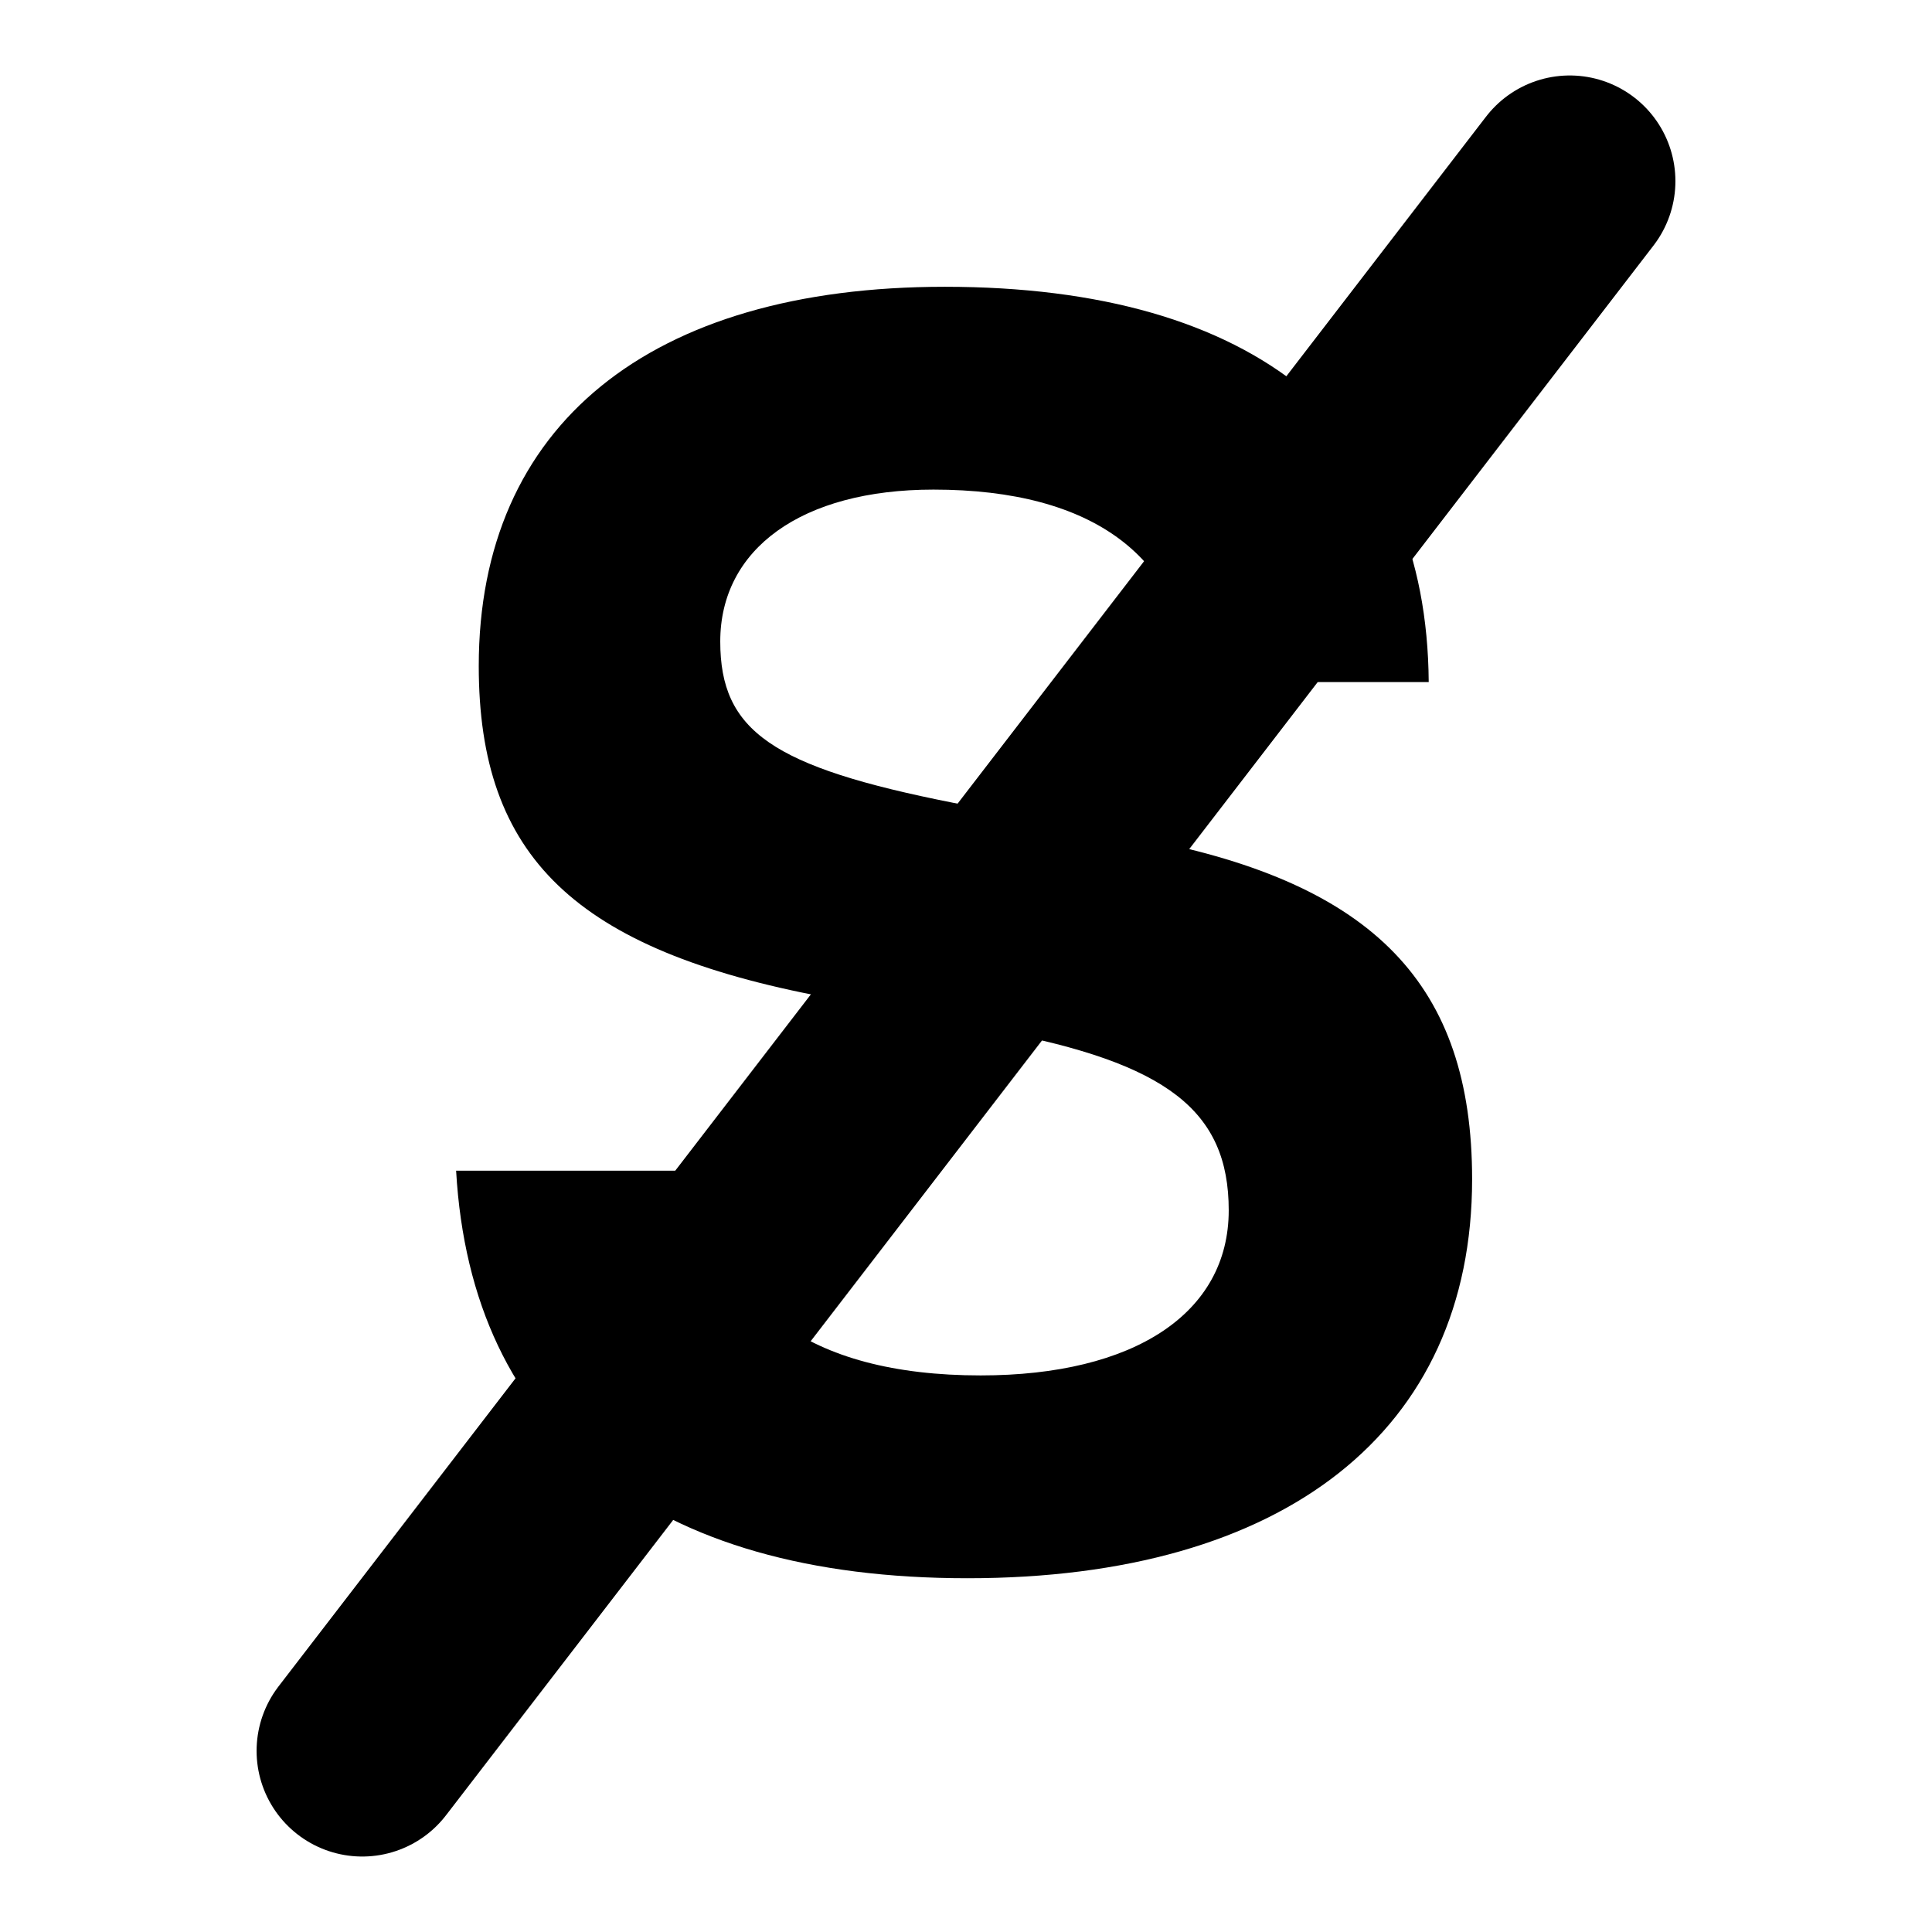
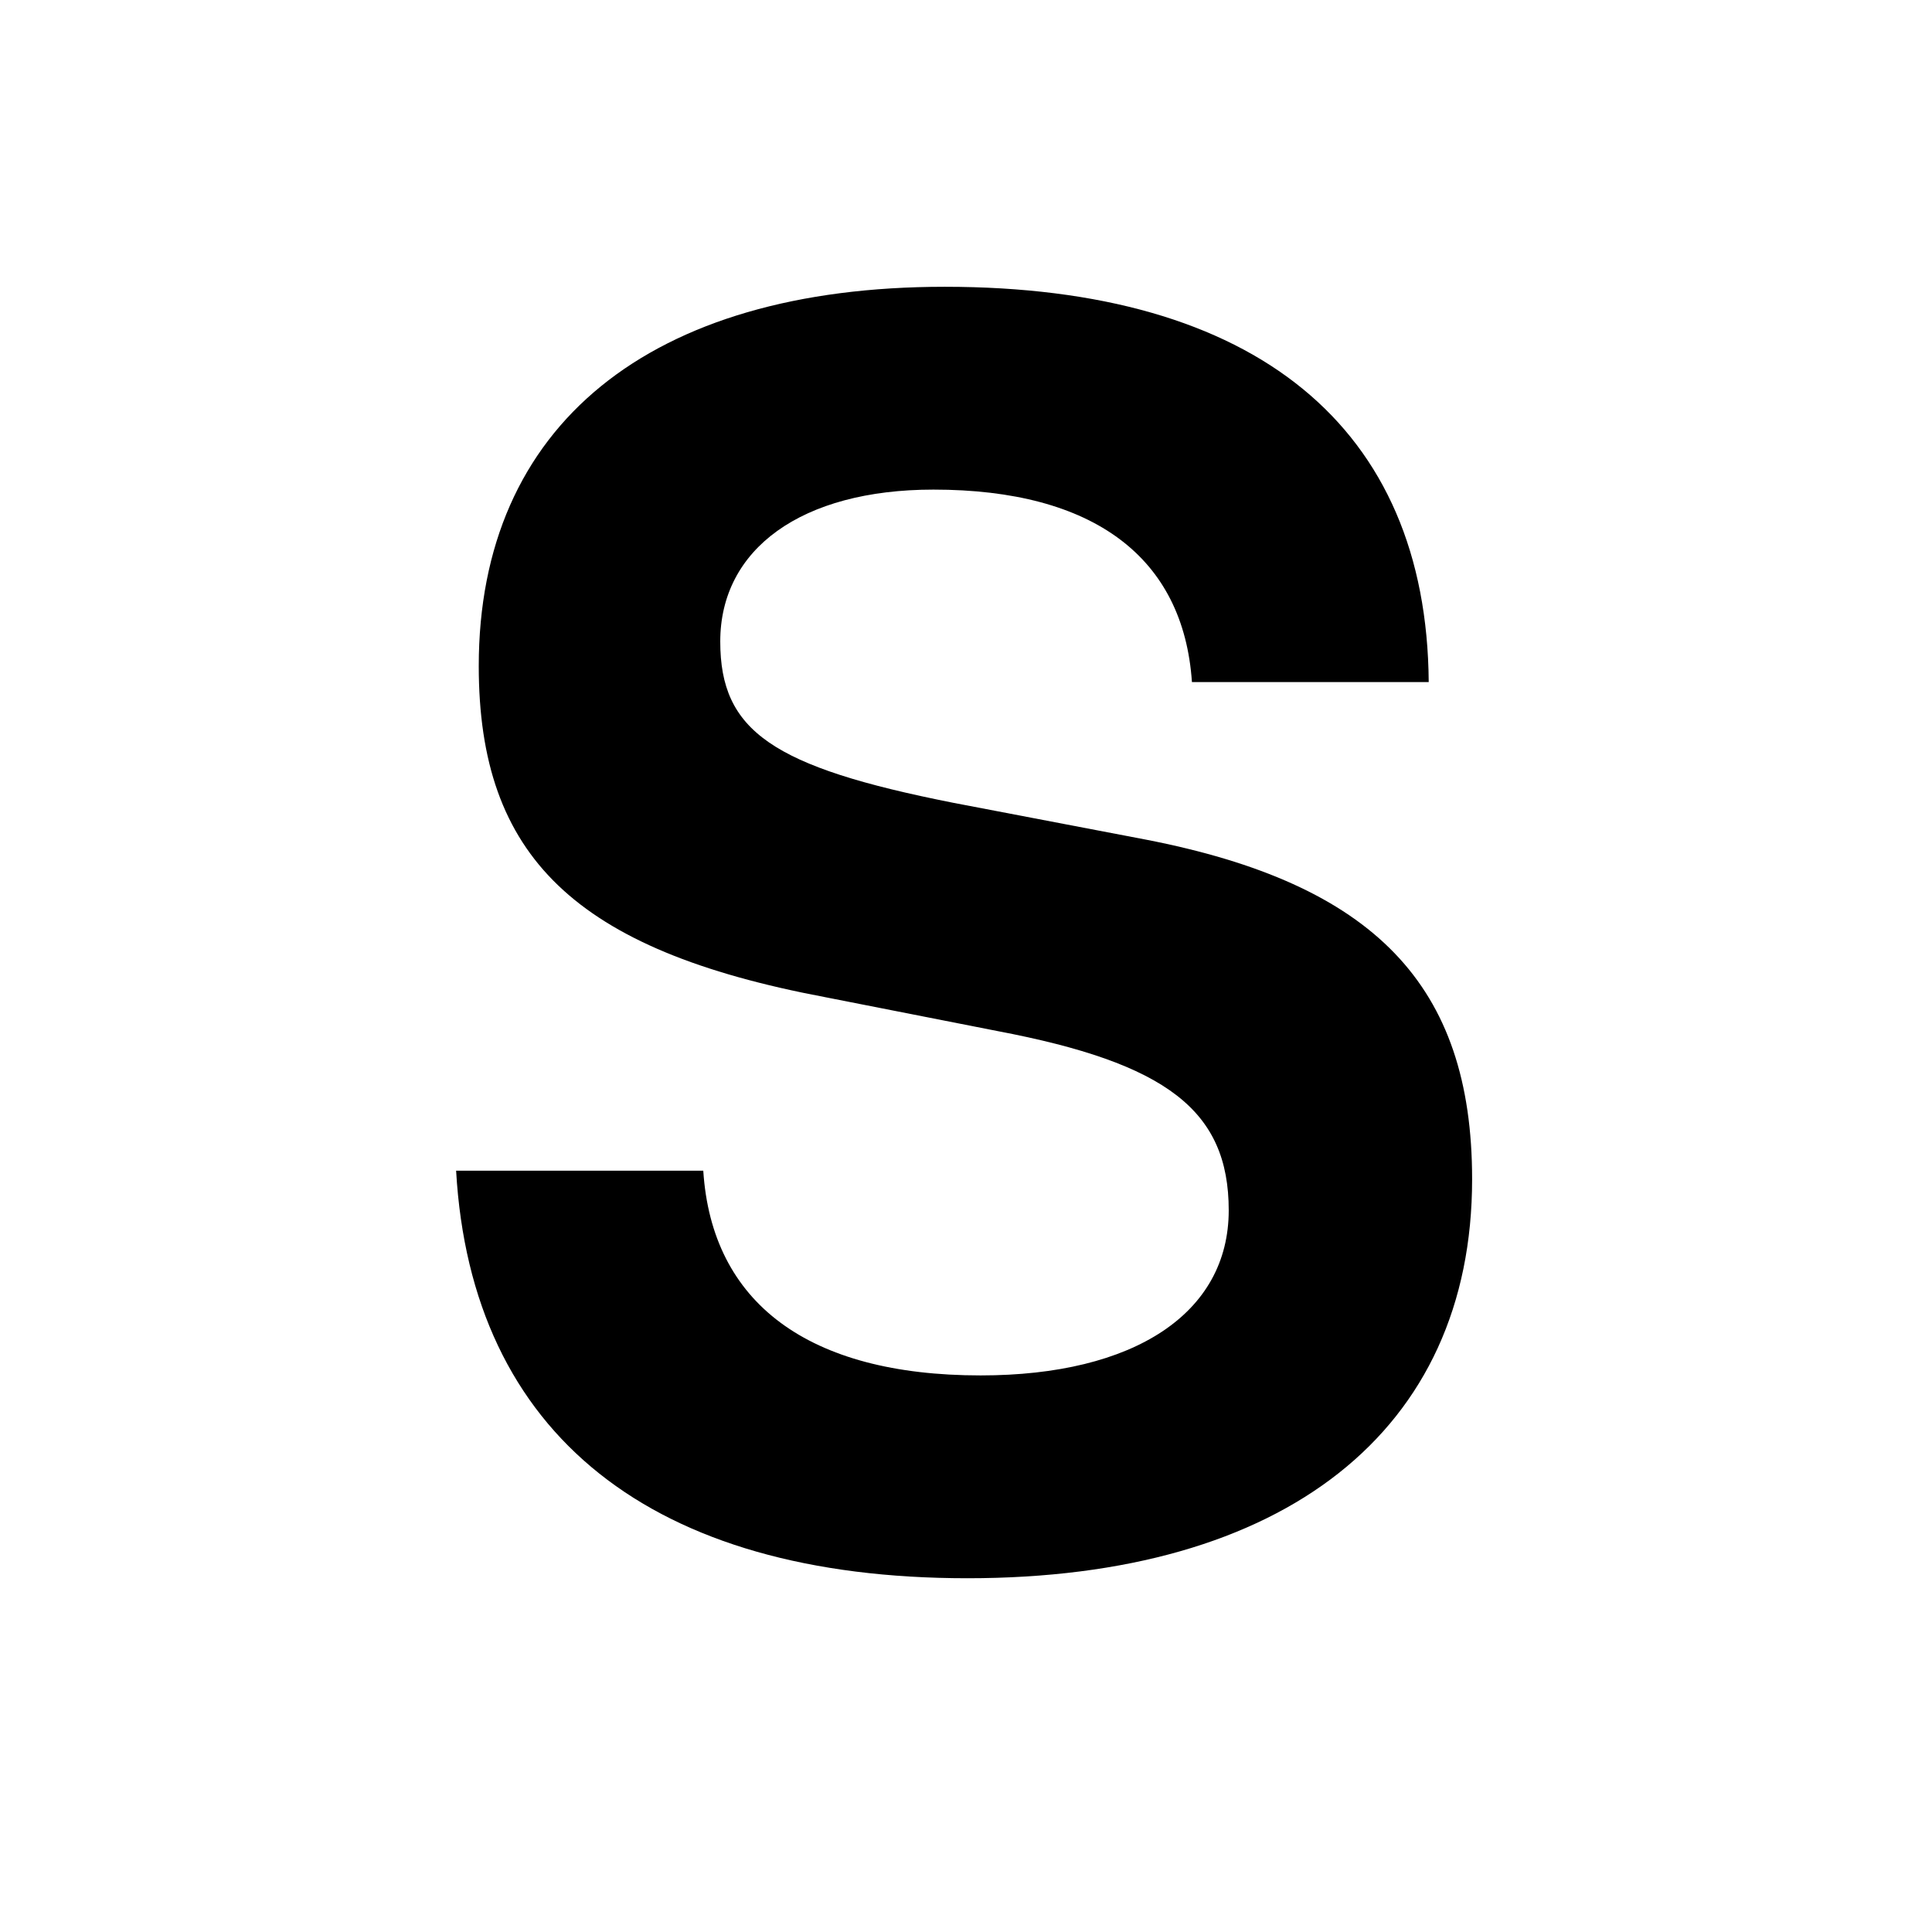
<svg xmlns="http://www.w3.org/2000/svg" width="32" height="32" viewBox="0 0 32 32">
  <text x="16" y="25.5" font-family="Helvetica Neue, Helvetica, Arial, sans-serif" font-size="28" font-weight="900" text-anchor="middle" fill="#000000">S</text>
-   <line x1="26" y1="3" x2="6" y2="29" stroke="#000000" stroke-width="3.5" stroke-linecap="round" />
</svg>
